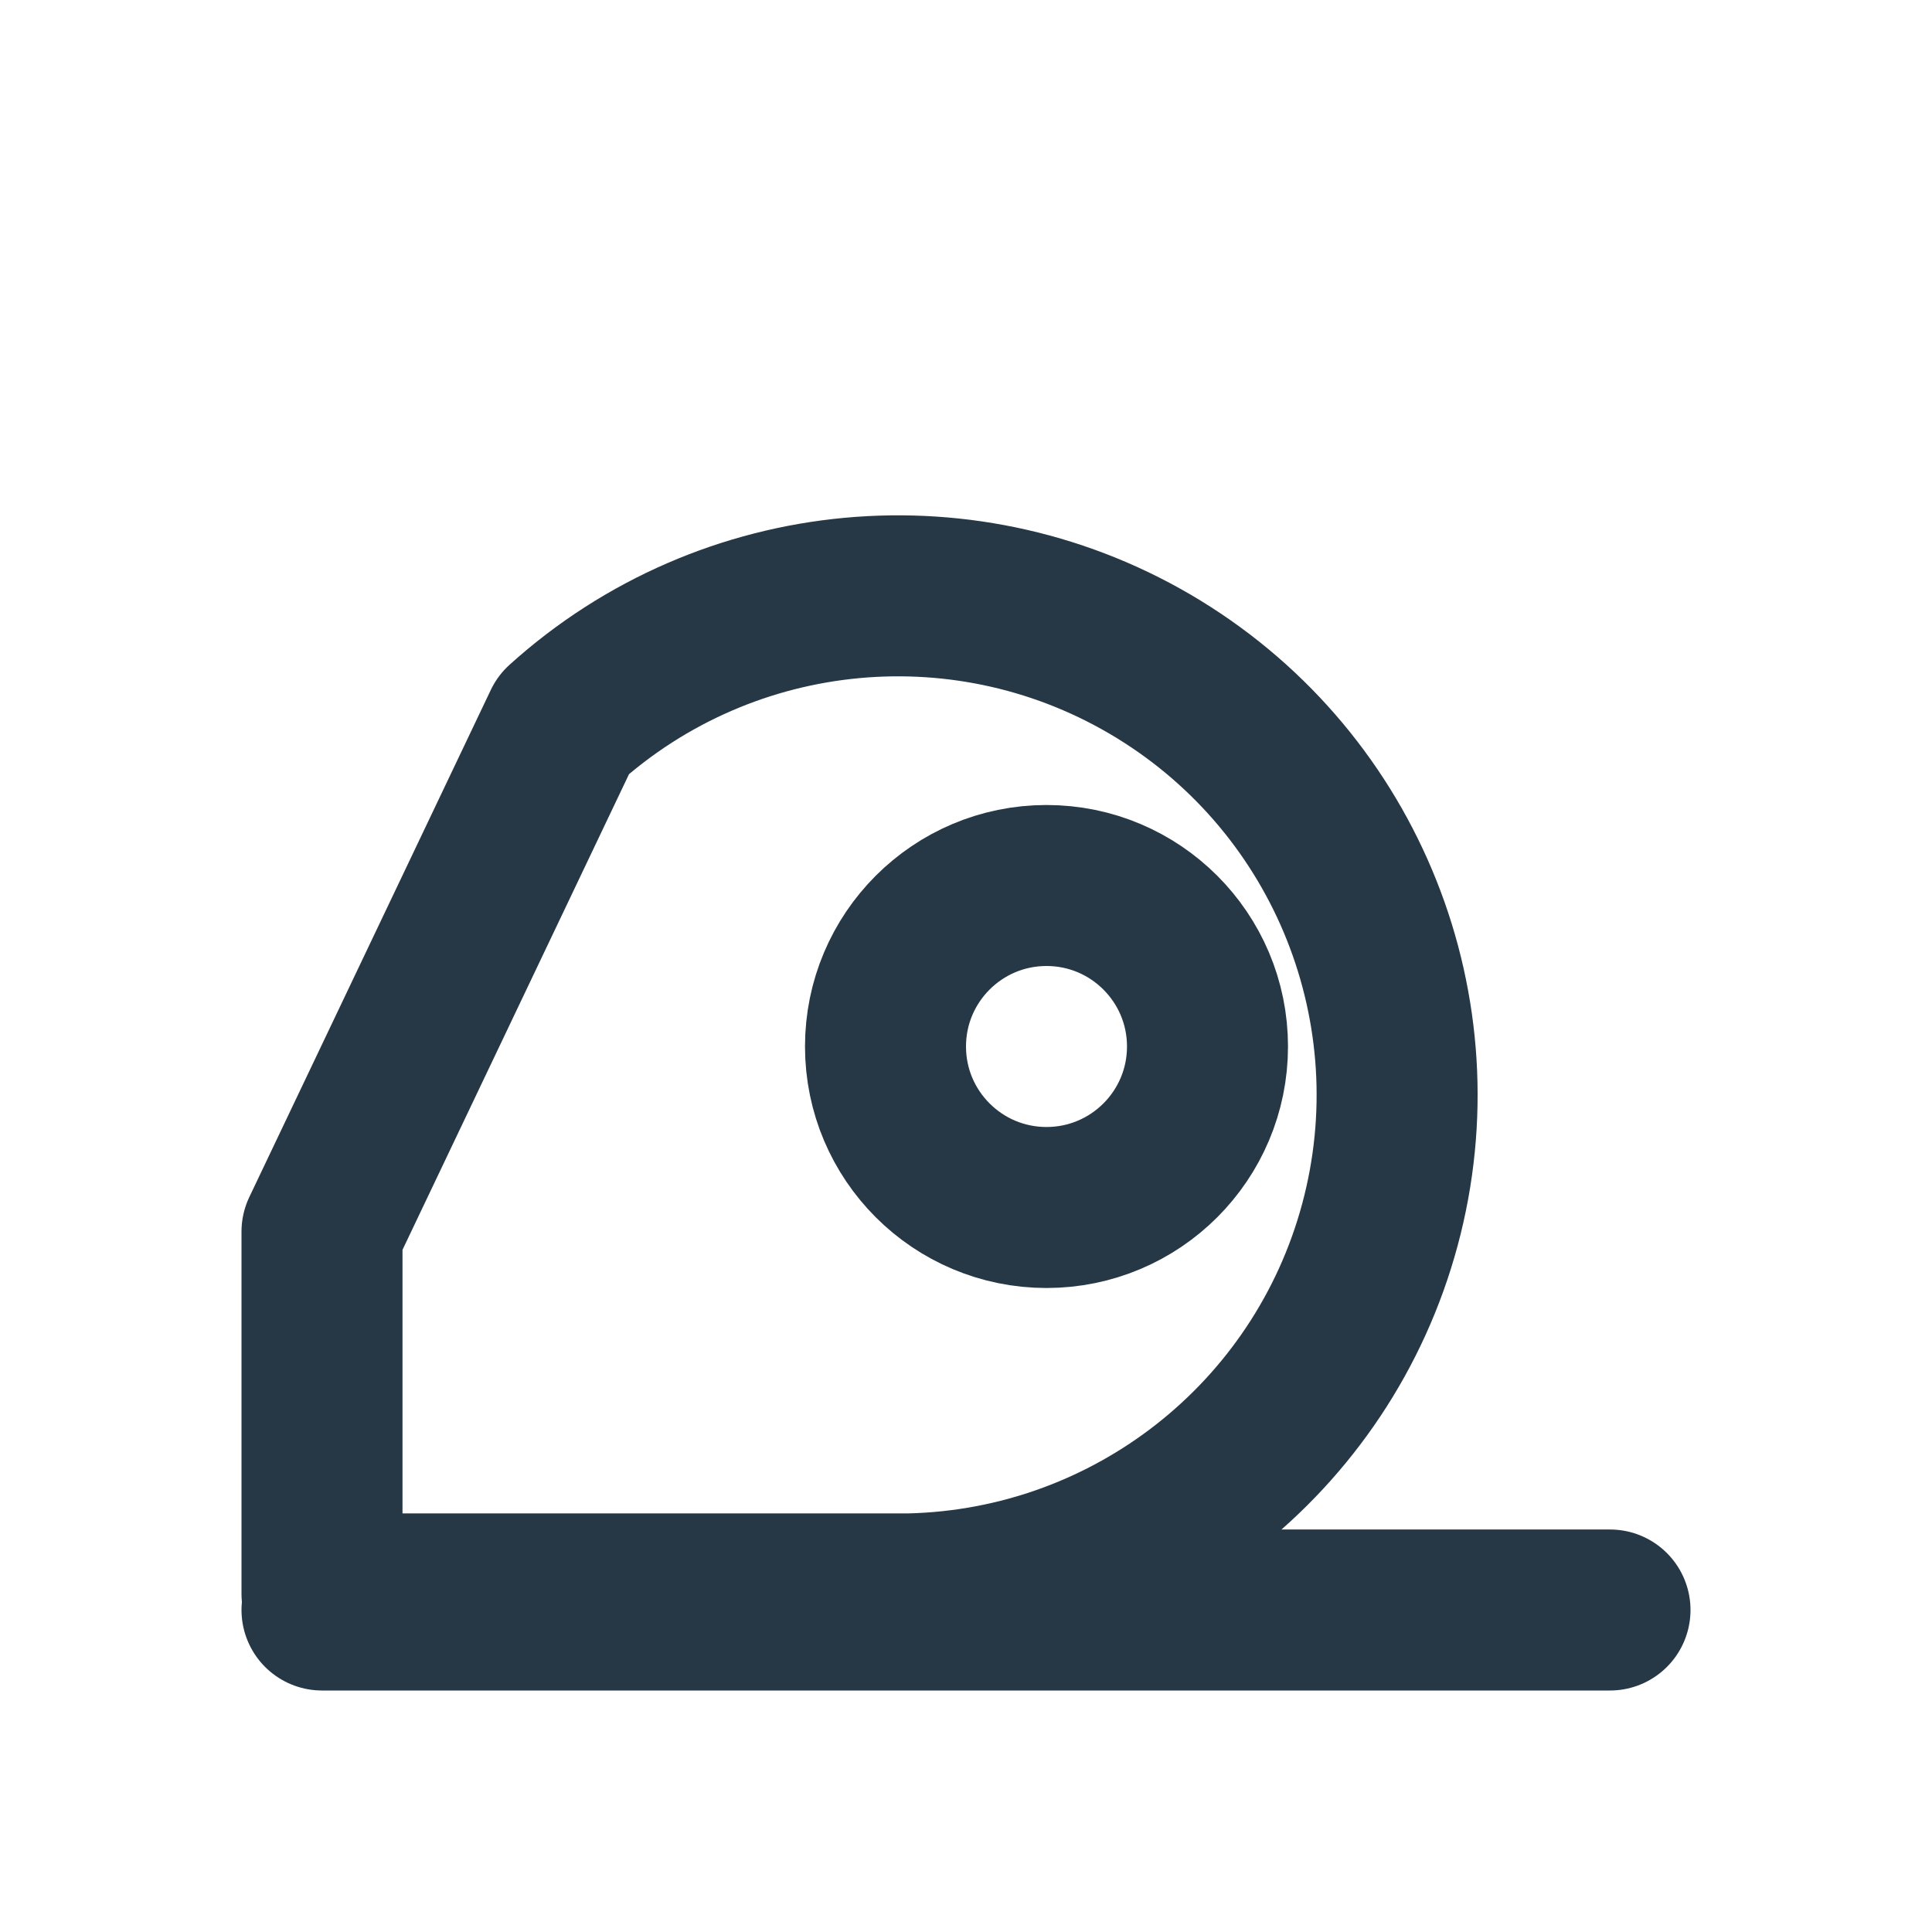
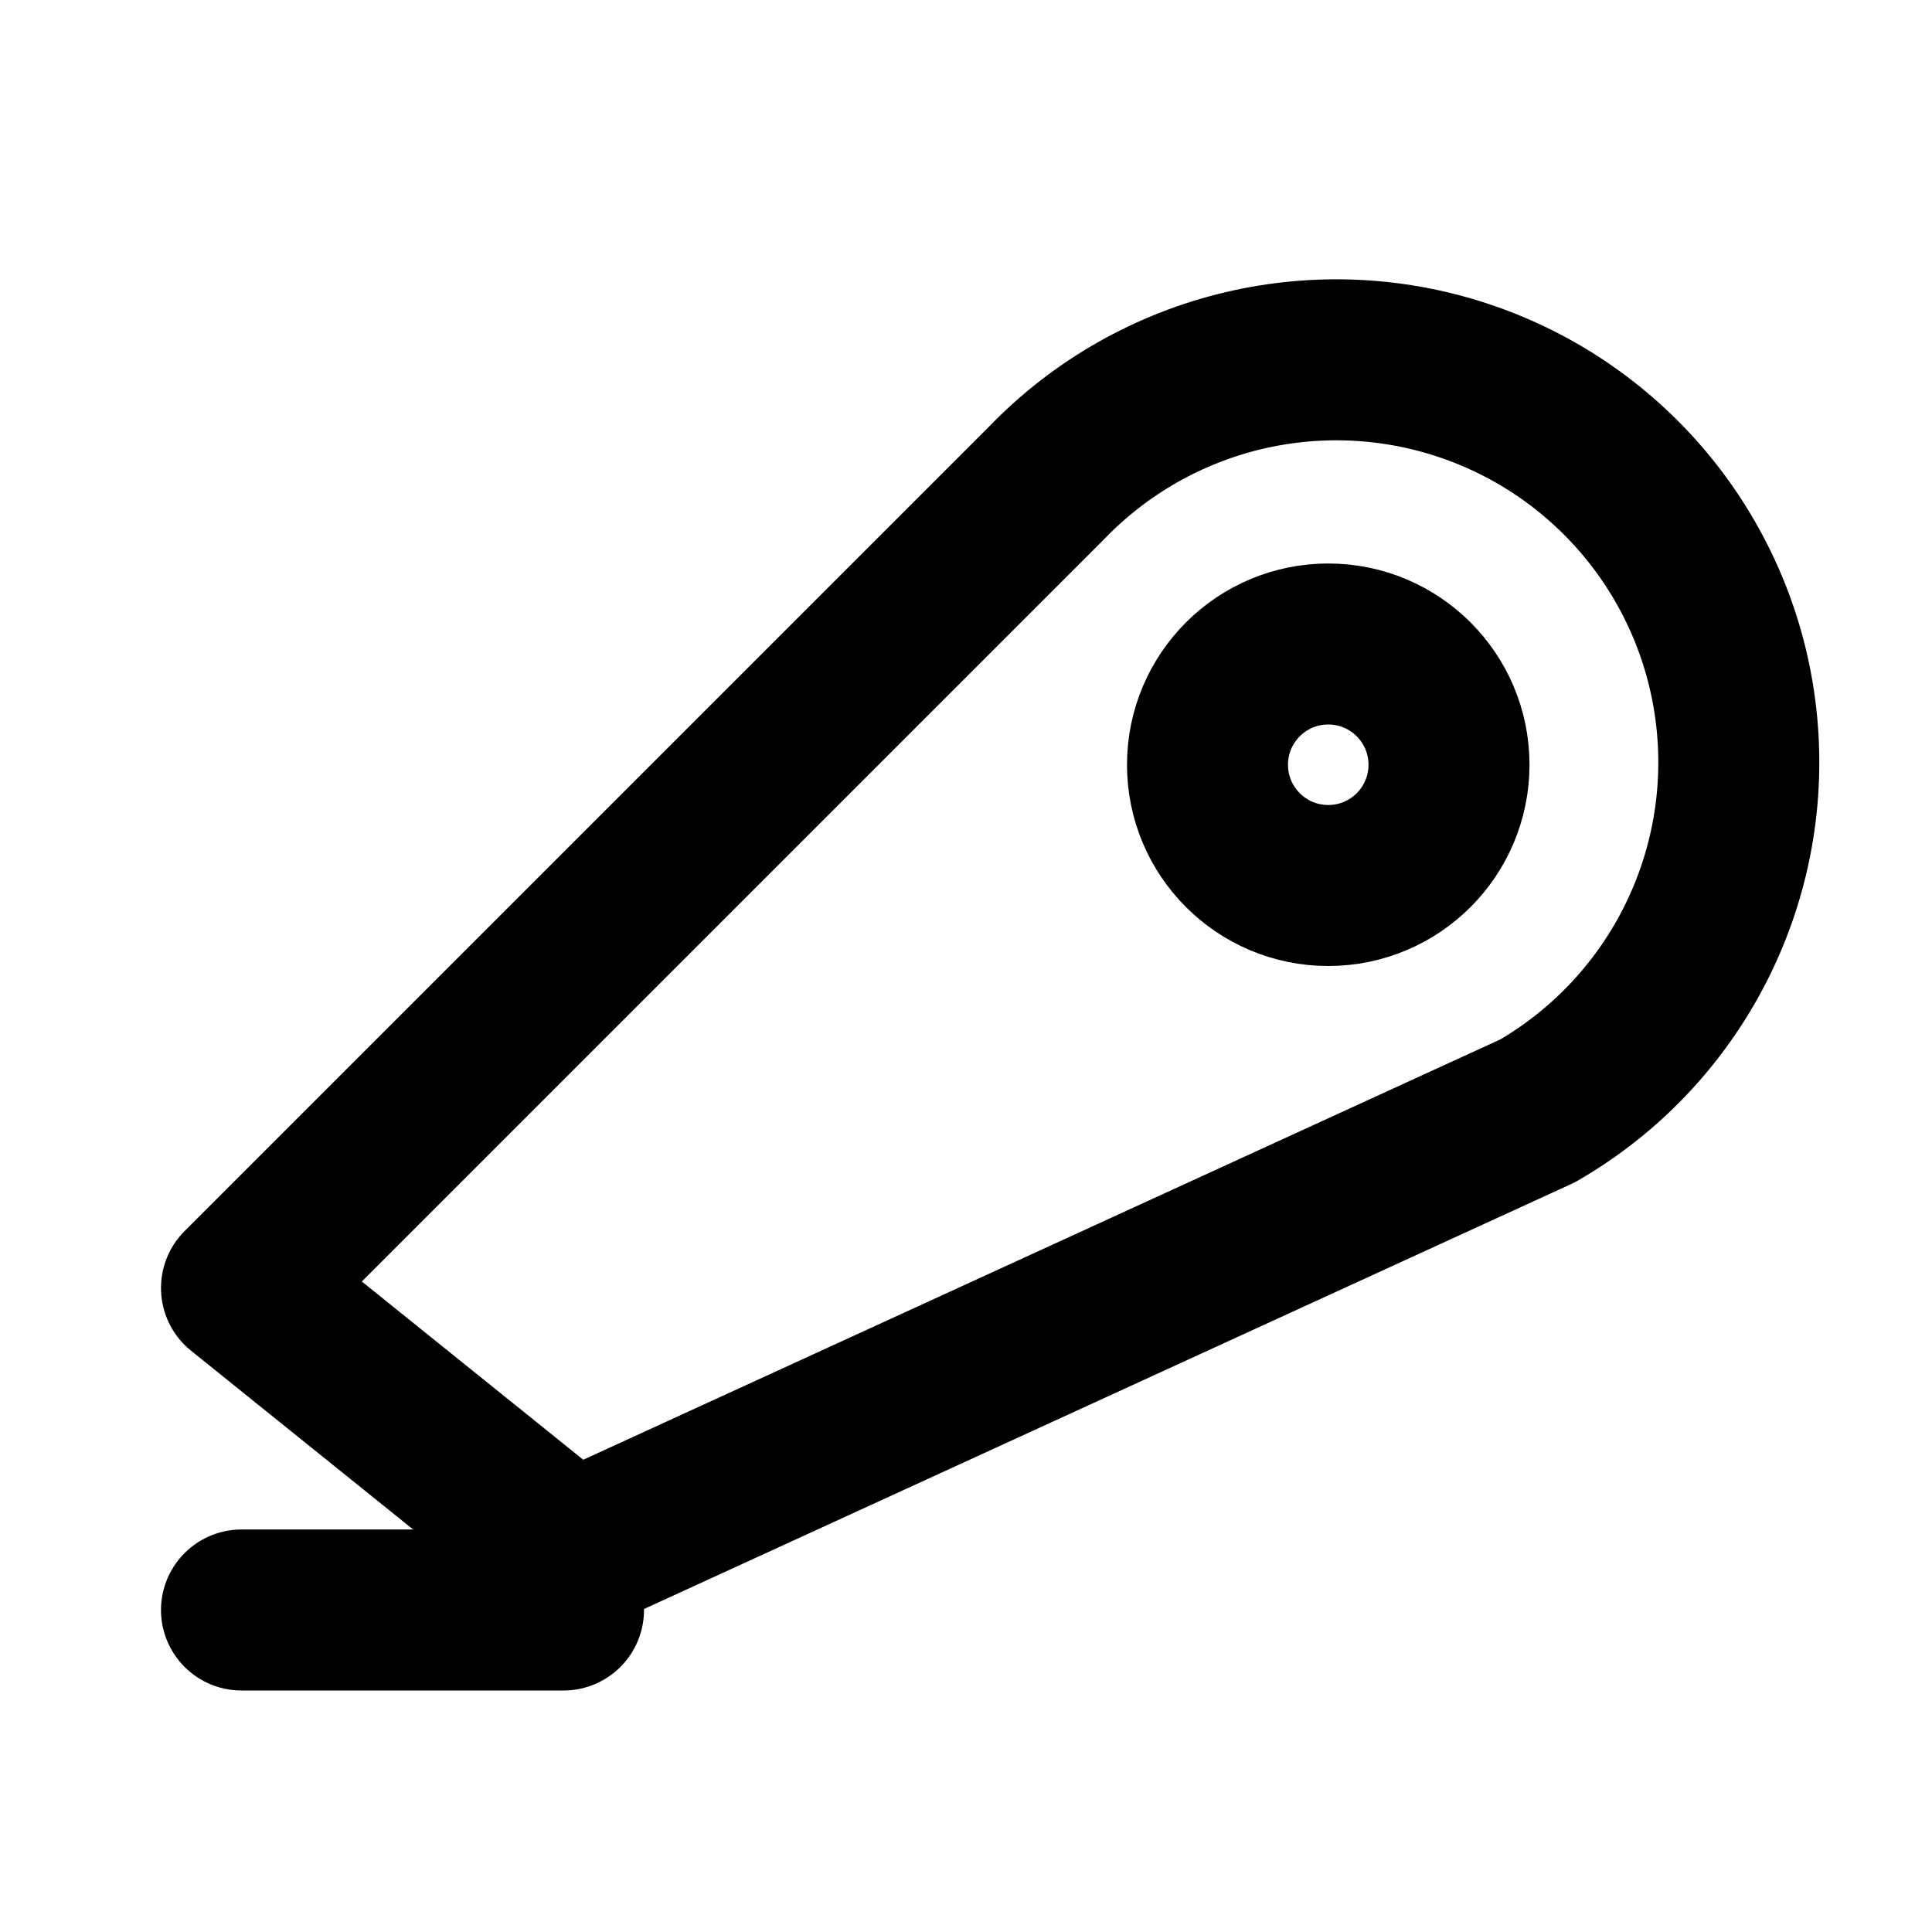
- <svg xmlns="http://www.w3.org/2000/svg" viewBox="0 0 24 24" fill="none" stroke="#263846" stroke-width="2" stroke-linecap="round" stroke-linejoin="round">
-   <path d="M7 9a6.2 6.2 0 1 1 4.3 10.8H4v-4.5Z" />
-   <circle cx="13" cy="13" r="2" />
-   <path d="M4 20h16" />
+ <svg xmlns="http://www.w3.org/2000/svg" id="icon" viewBox="0 0 24 24" fill="none" stroke="currentColor" stroke-width="2" stroke-linecap="round" stroke-linejoin="round">
+   <path d="m3 16 10-10a5 5 0 1 1 6.1 7.8l-12 5.5Z" />
+   <circle cx="16.5" cy="9.5" r="1.5" />
+   <path d="M3 20h4" />
</svg>
